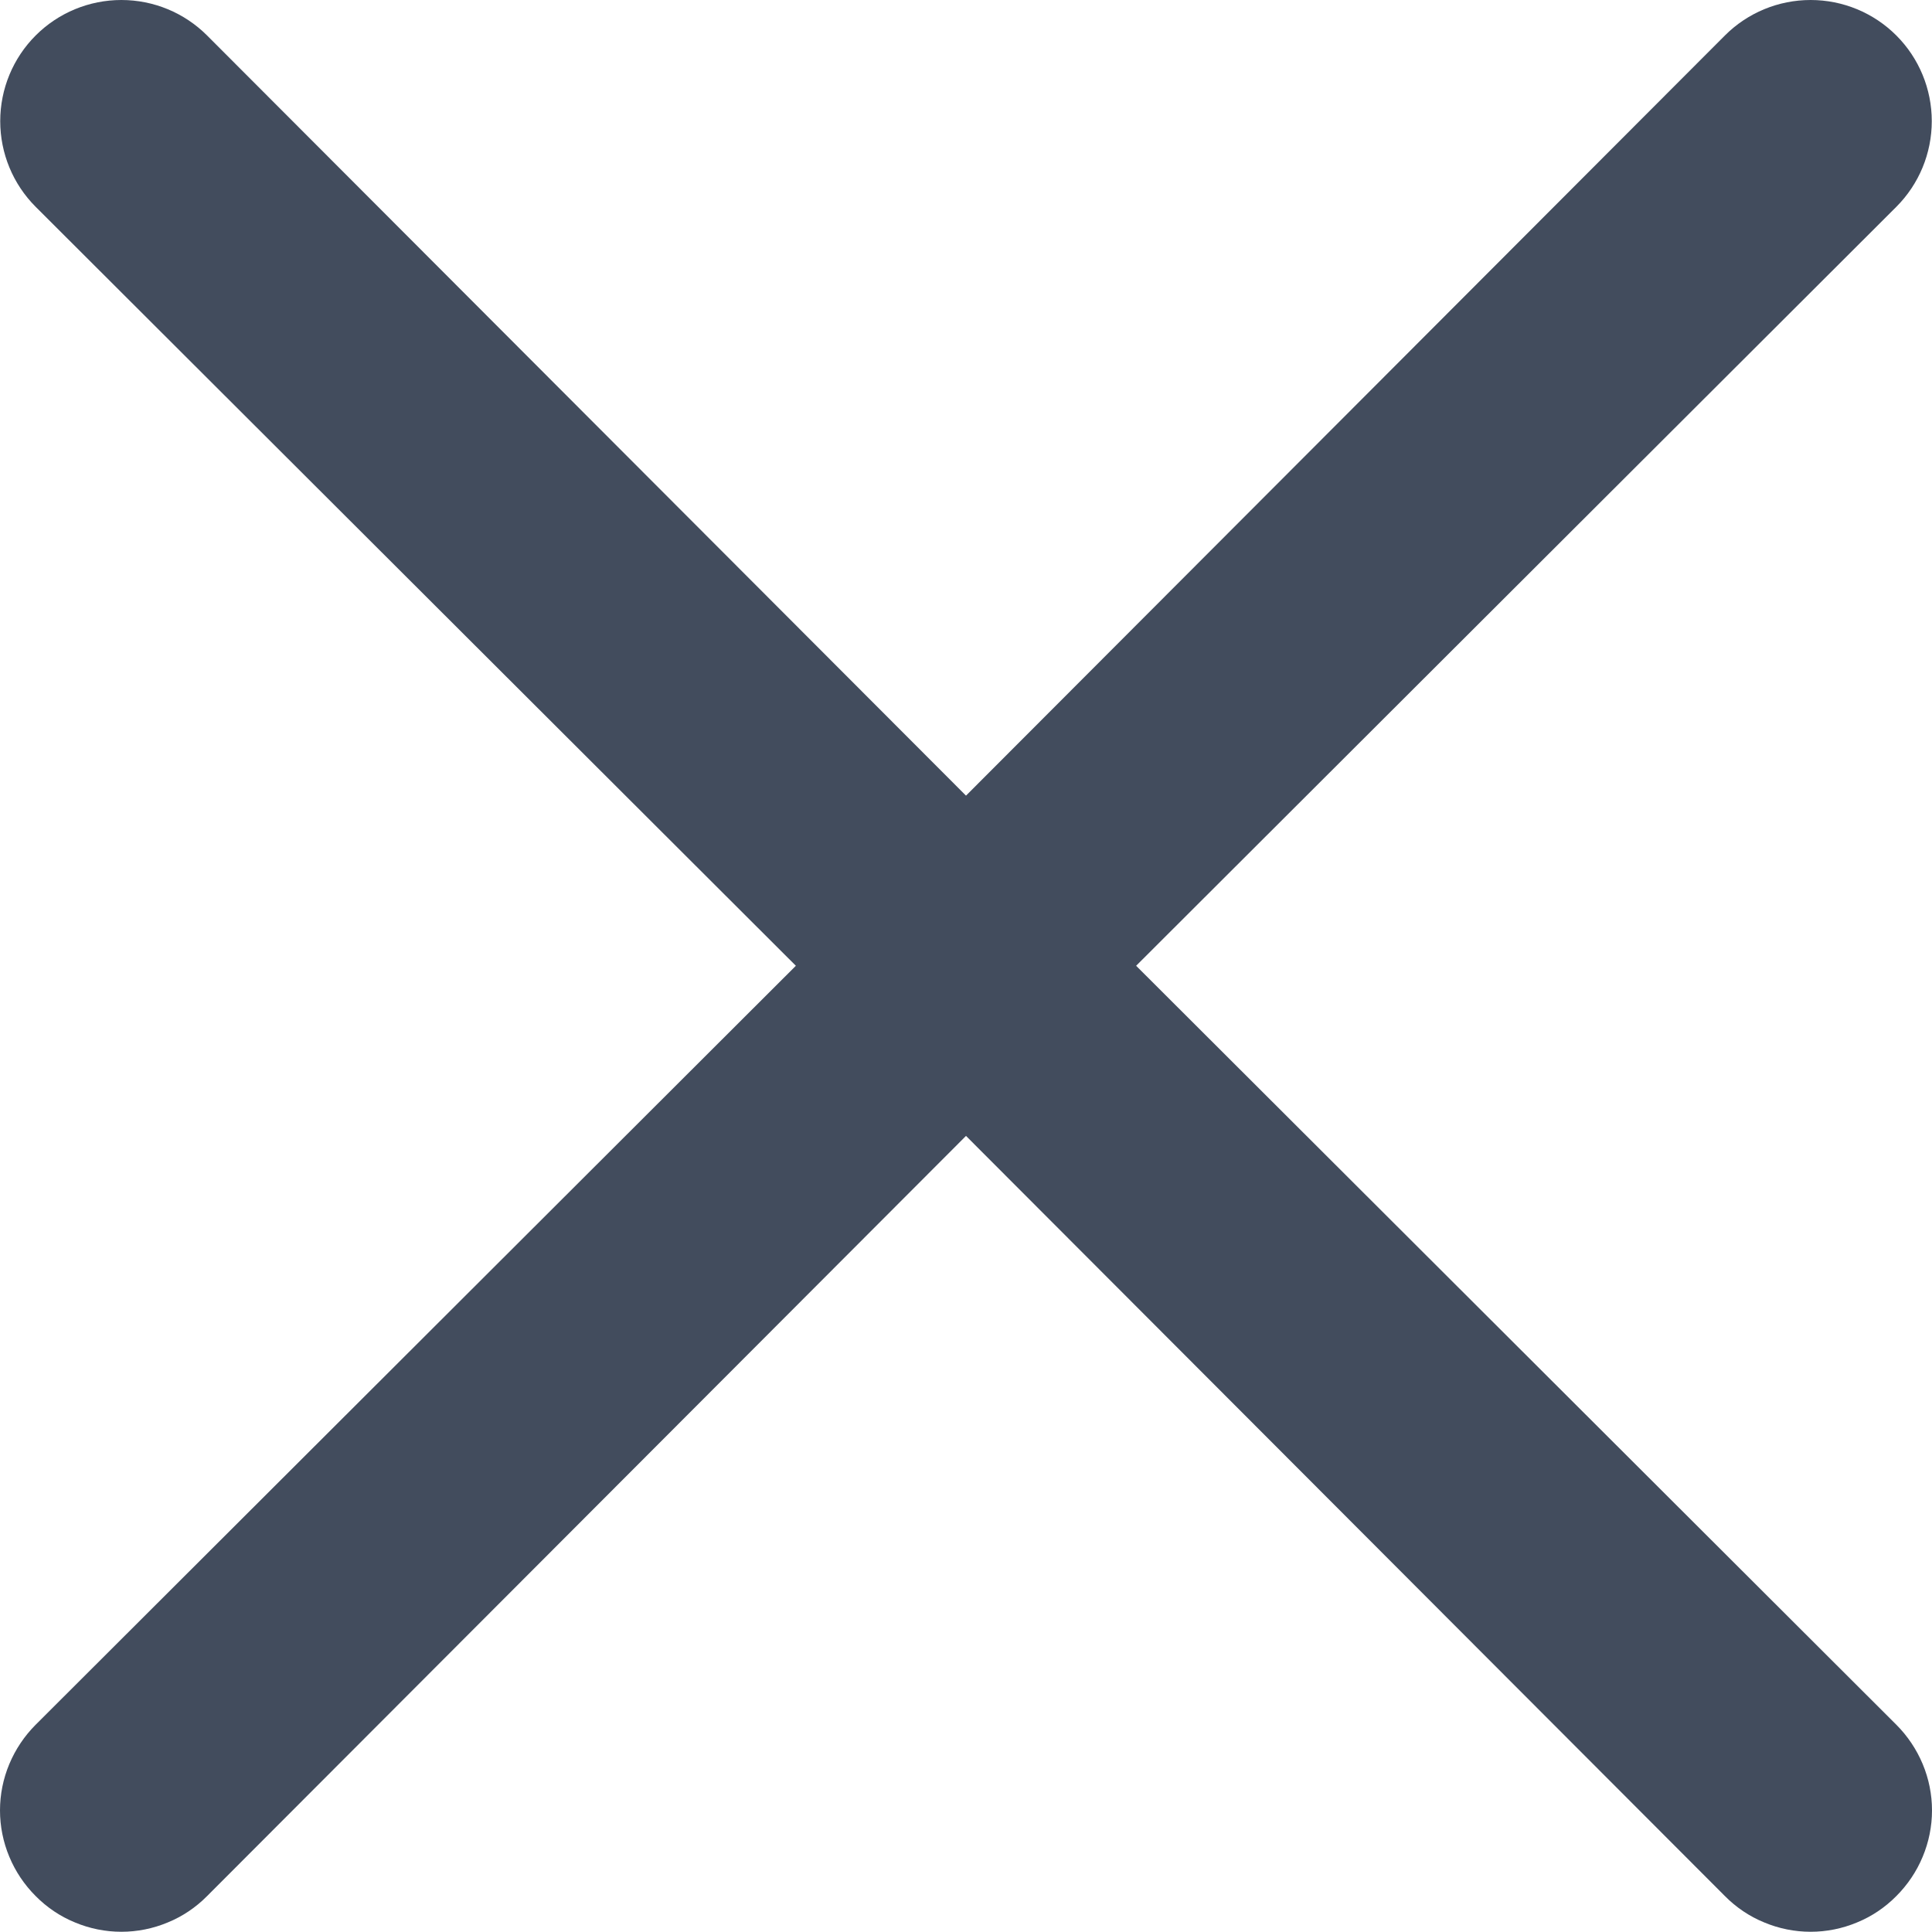
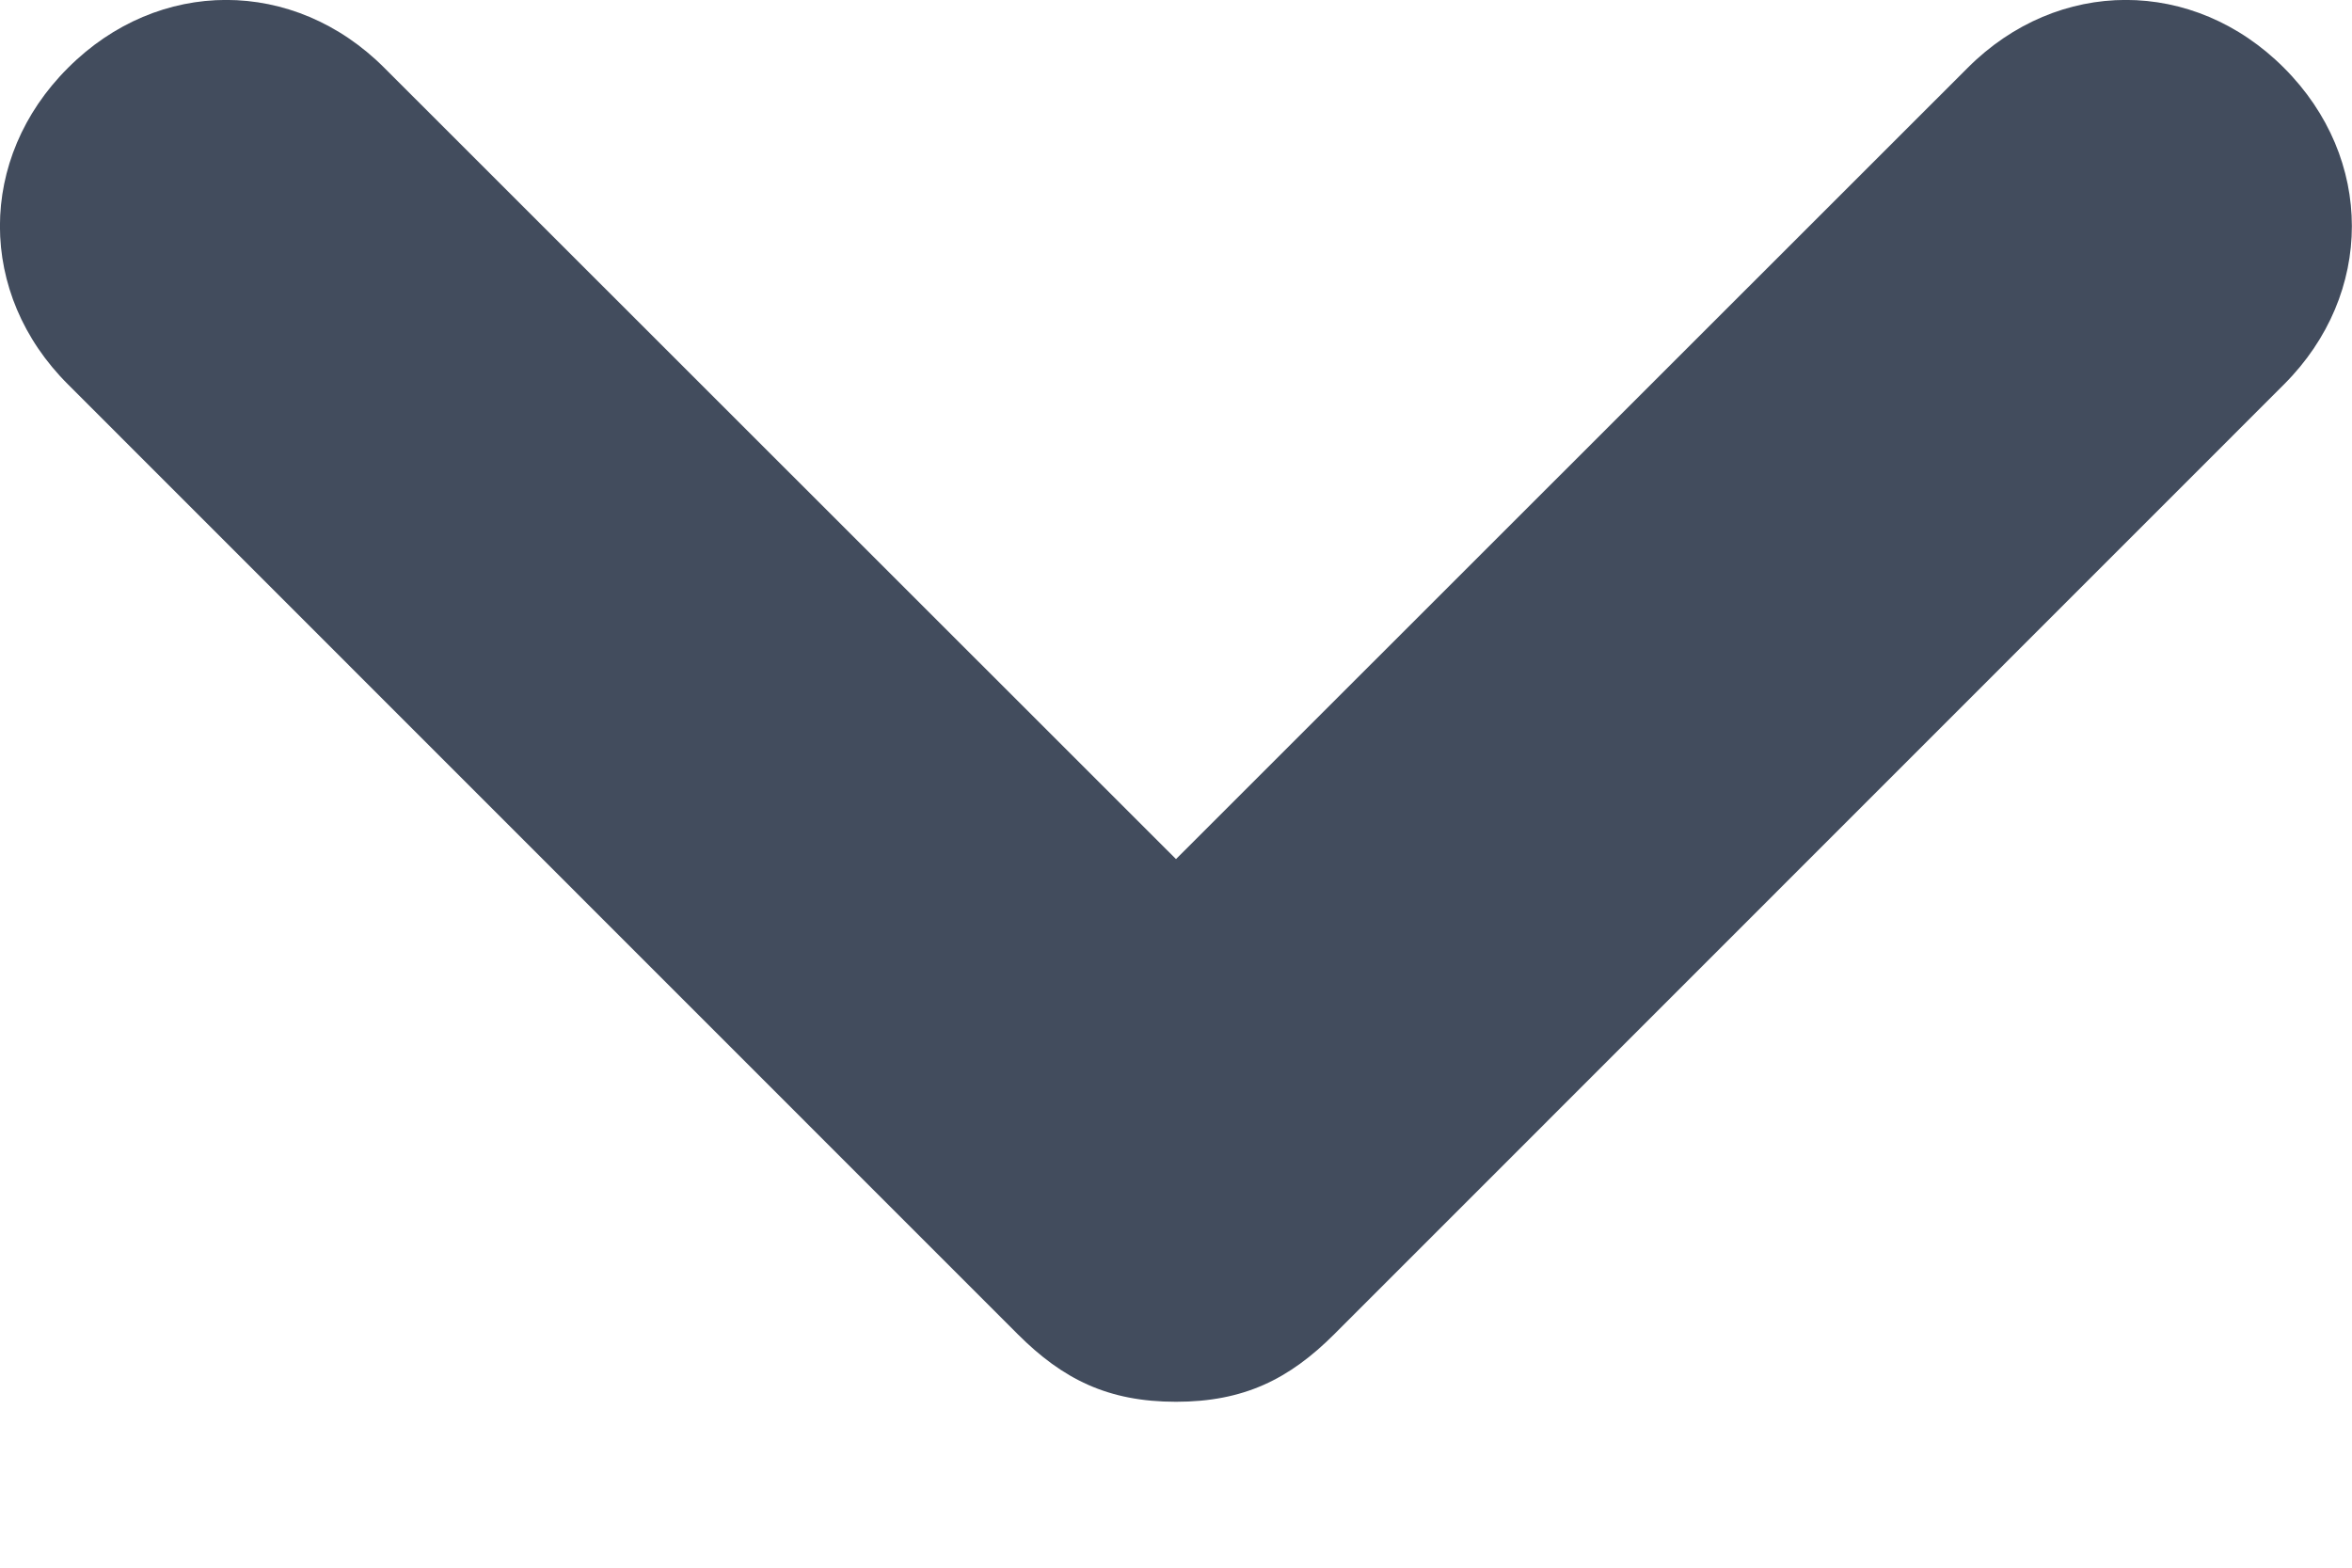
- <svg xmlns="http://www.w3.org/2000/svg" width="17" height="17" viewBox="0 0 17 17" fill="none">
-   <path d="M9.997 8.498L16.686 1.82C16.886 1.62 16.998 1.349 16.998 1.066C16.998 0.783 16.886 0.512 16.686 0.312C16.486 0.112 16.215 0 15.932 0C15.649 0 15.378 0.112 15.178 0.312L8.5 7.001L1.822 0.312C1.622 0.112 1.351 2.51028e-07 1.068 2.53134e-07C0.785 2.55241e-07 0.514 0.112 0.314 0.312C0.114 0.512 0.002 0.783 0.002 1.066C0.002 1.349 0.114 1.62 0.314 1.82L7.003 8.498L0.314 15.176C0.215 15.275 0.136 15.393 0.082 15.522C0.028 15.651 0 15.79 0 15.93C0 16.07 0.028 16.209 0.082 16.338C0.136 16.468 0.215 16.585 0.314 16.684C0.413 16.784 0.53 16.863 0.66 16.916C0.789 16.97 0.928 16.998 1.068 16.998C1.208 16.998 1.347 16.97 1.476 16.916C1.606 16.863 1.723 16.784 1.822 16.684L8.5 9.995L15.178 16.684C15.277 16.784 15.394 16.863 15.524 16.916C15.653 16.97 15.792 16.998 15.932 16.998C16.072 16.998 16.211 16.97 16.34 16.916C16.47 16.863 16.587 16.784 16.686 16.684C16.785 16.585 16.864 16.468 16.918 16.338C16.972 16.209 17 16.07 17 15.93C17 15.79 16.972 15.651 16.918 15.522C16.864 15.393 16.785 15.275 16.686 15.176L9.997 8.498Z" fill="#424C5D" />
+ <svg xmlns="http://www.w3.org/2000/svg" width="9" height="6" viewBox="0 0 9 6" fill="none">
+   <path d="M8.74 0.26C8.394 -0.087 7.875 -0.087 7.529 0.26L4.5 3.288L1.471 0.26C1.125 -0.087 0.606 -0.087 0.26 0.26C-0.087 0.606 -0.087 1.125 0.26 1.471L3.894 5.106C4.067 5.279 4.24 5.365 4.5 5.365C4.759 5.365 4.933 5.279 5.106 5.106L8.74 1.471C9.086 1.125 9.086 0.606 8.74 0.26Z" fill="#424C5D" />
</svg>
